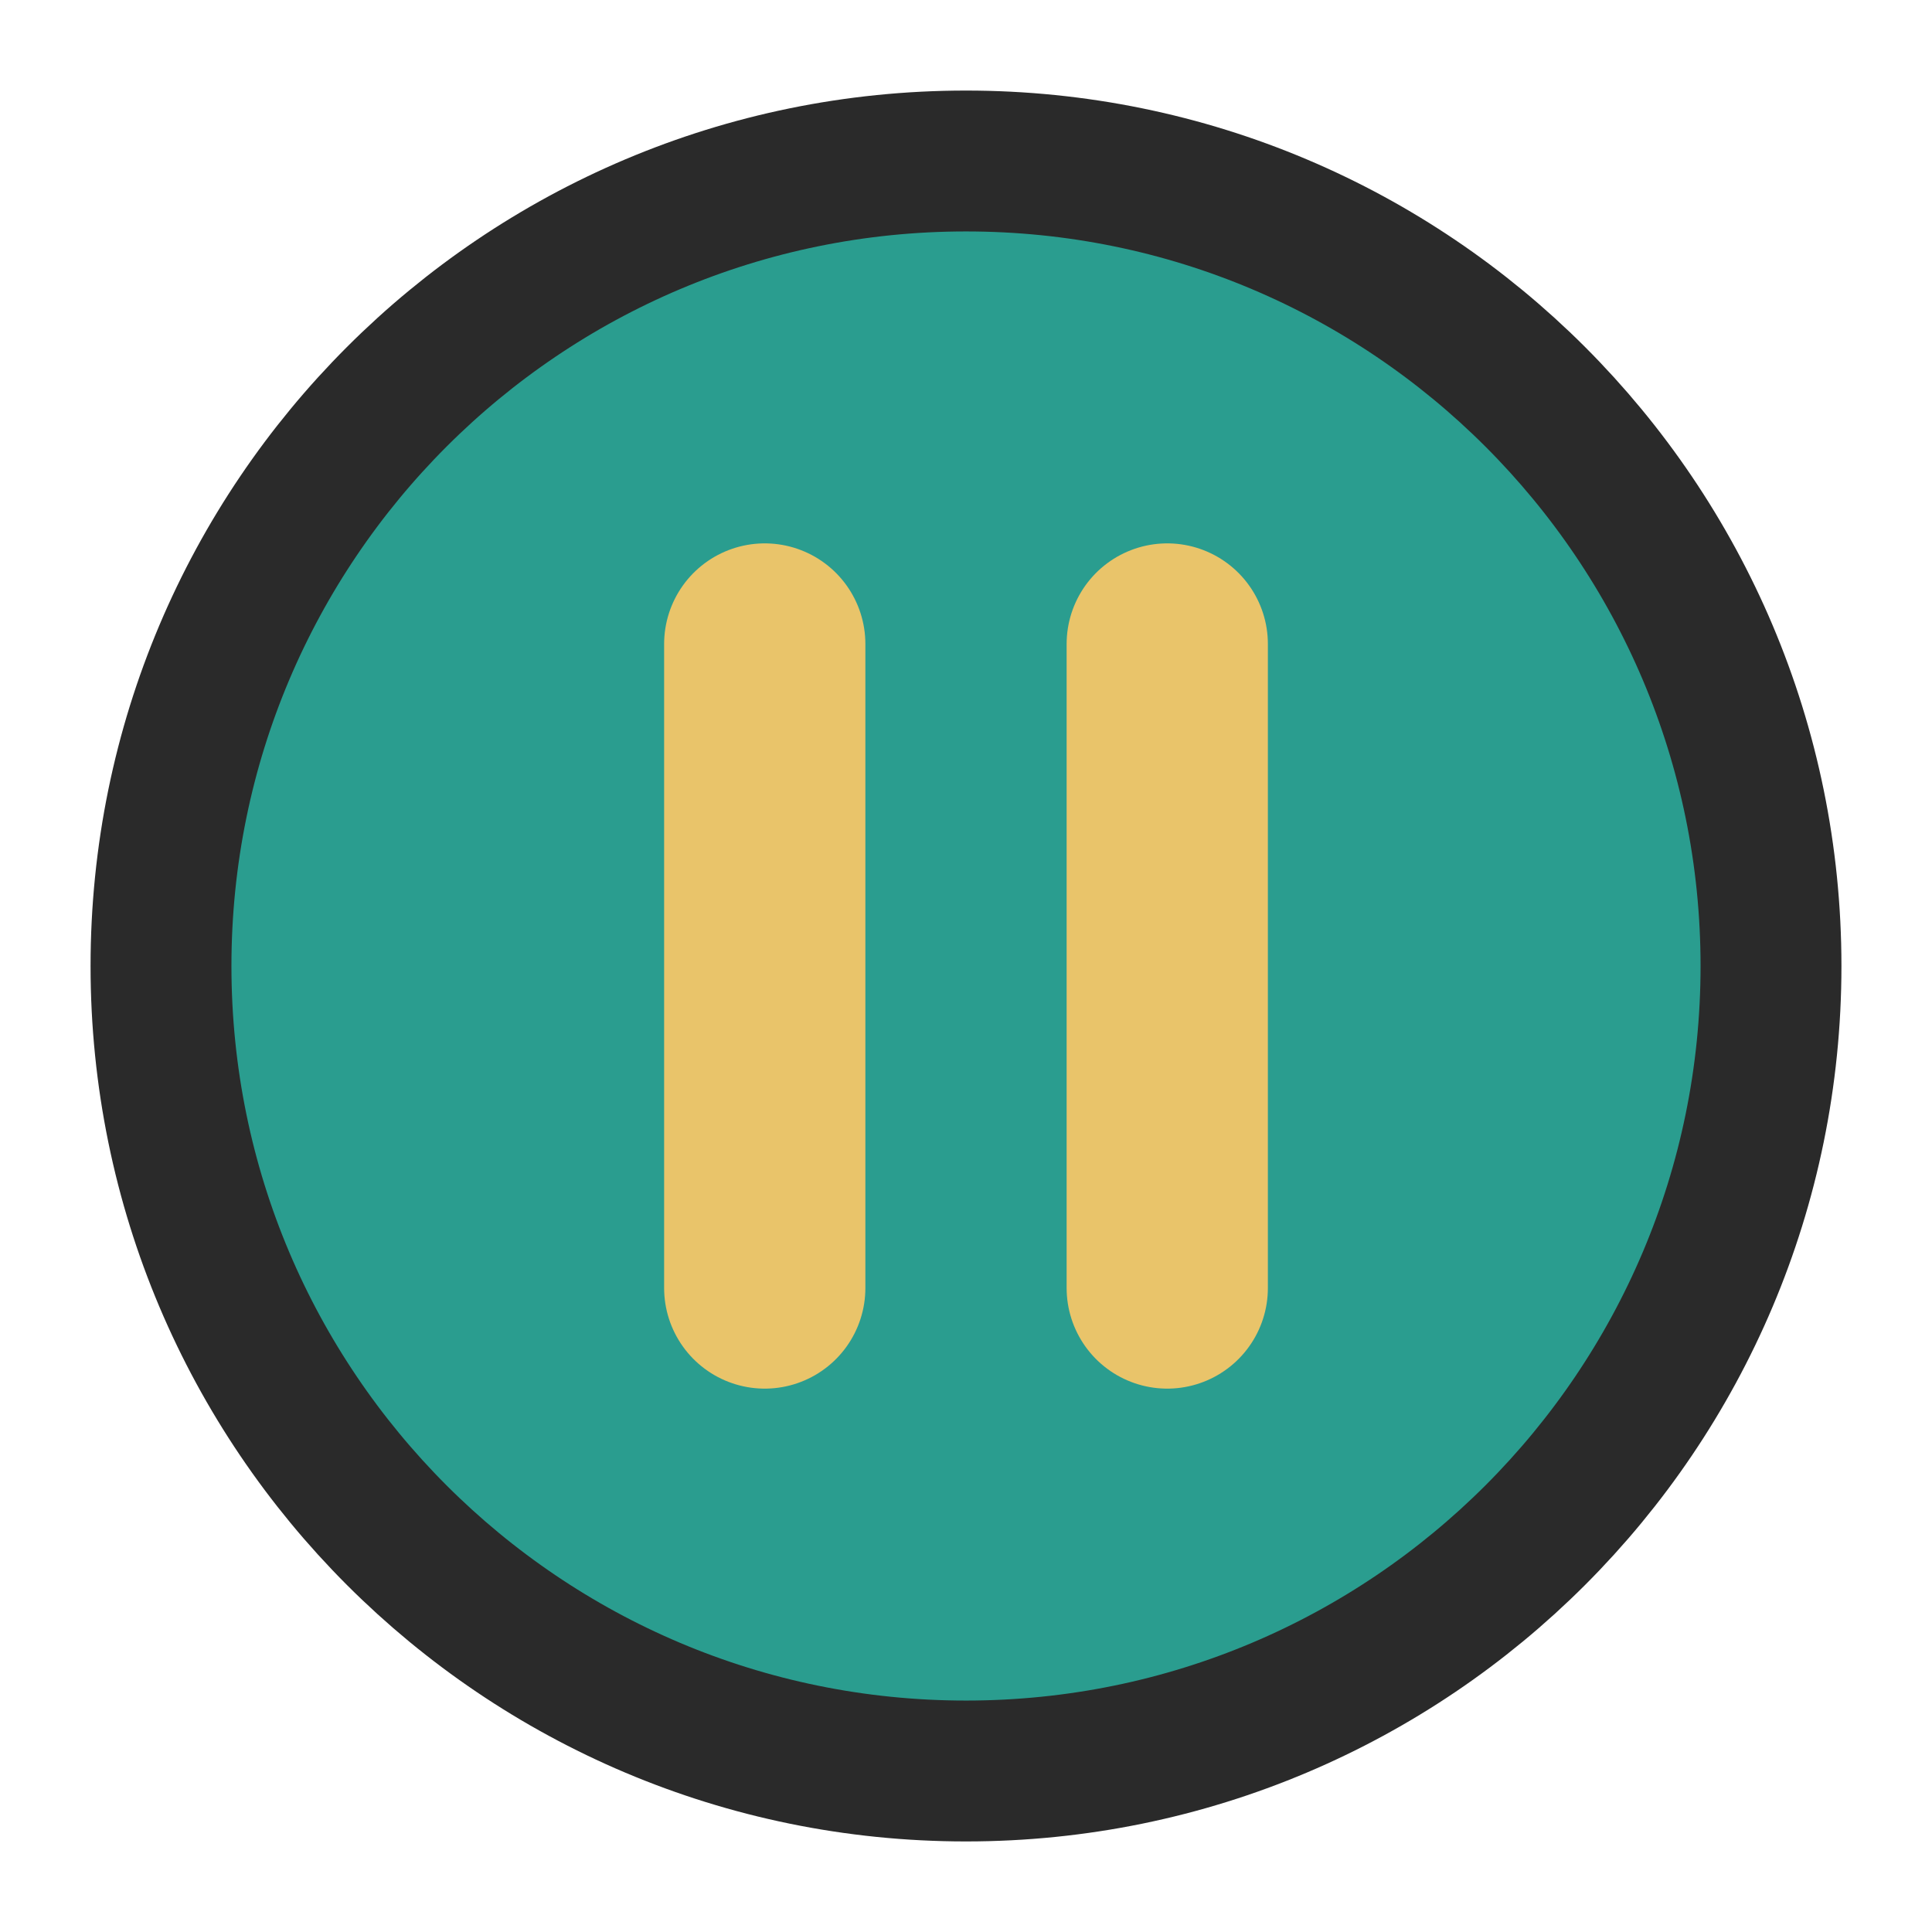
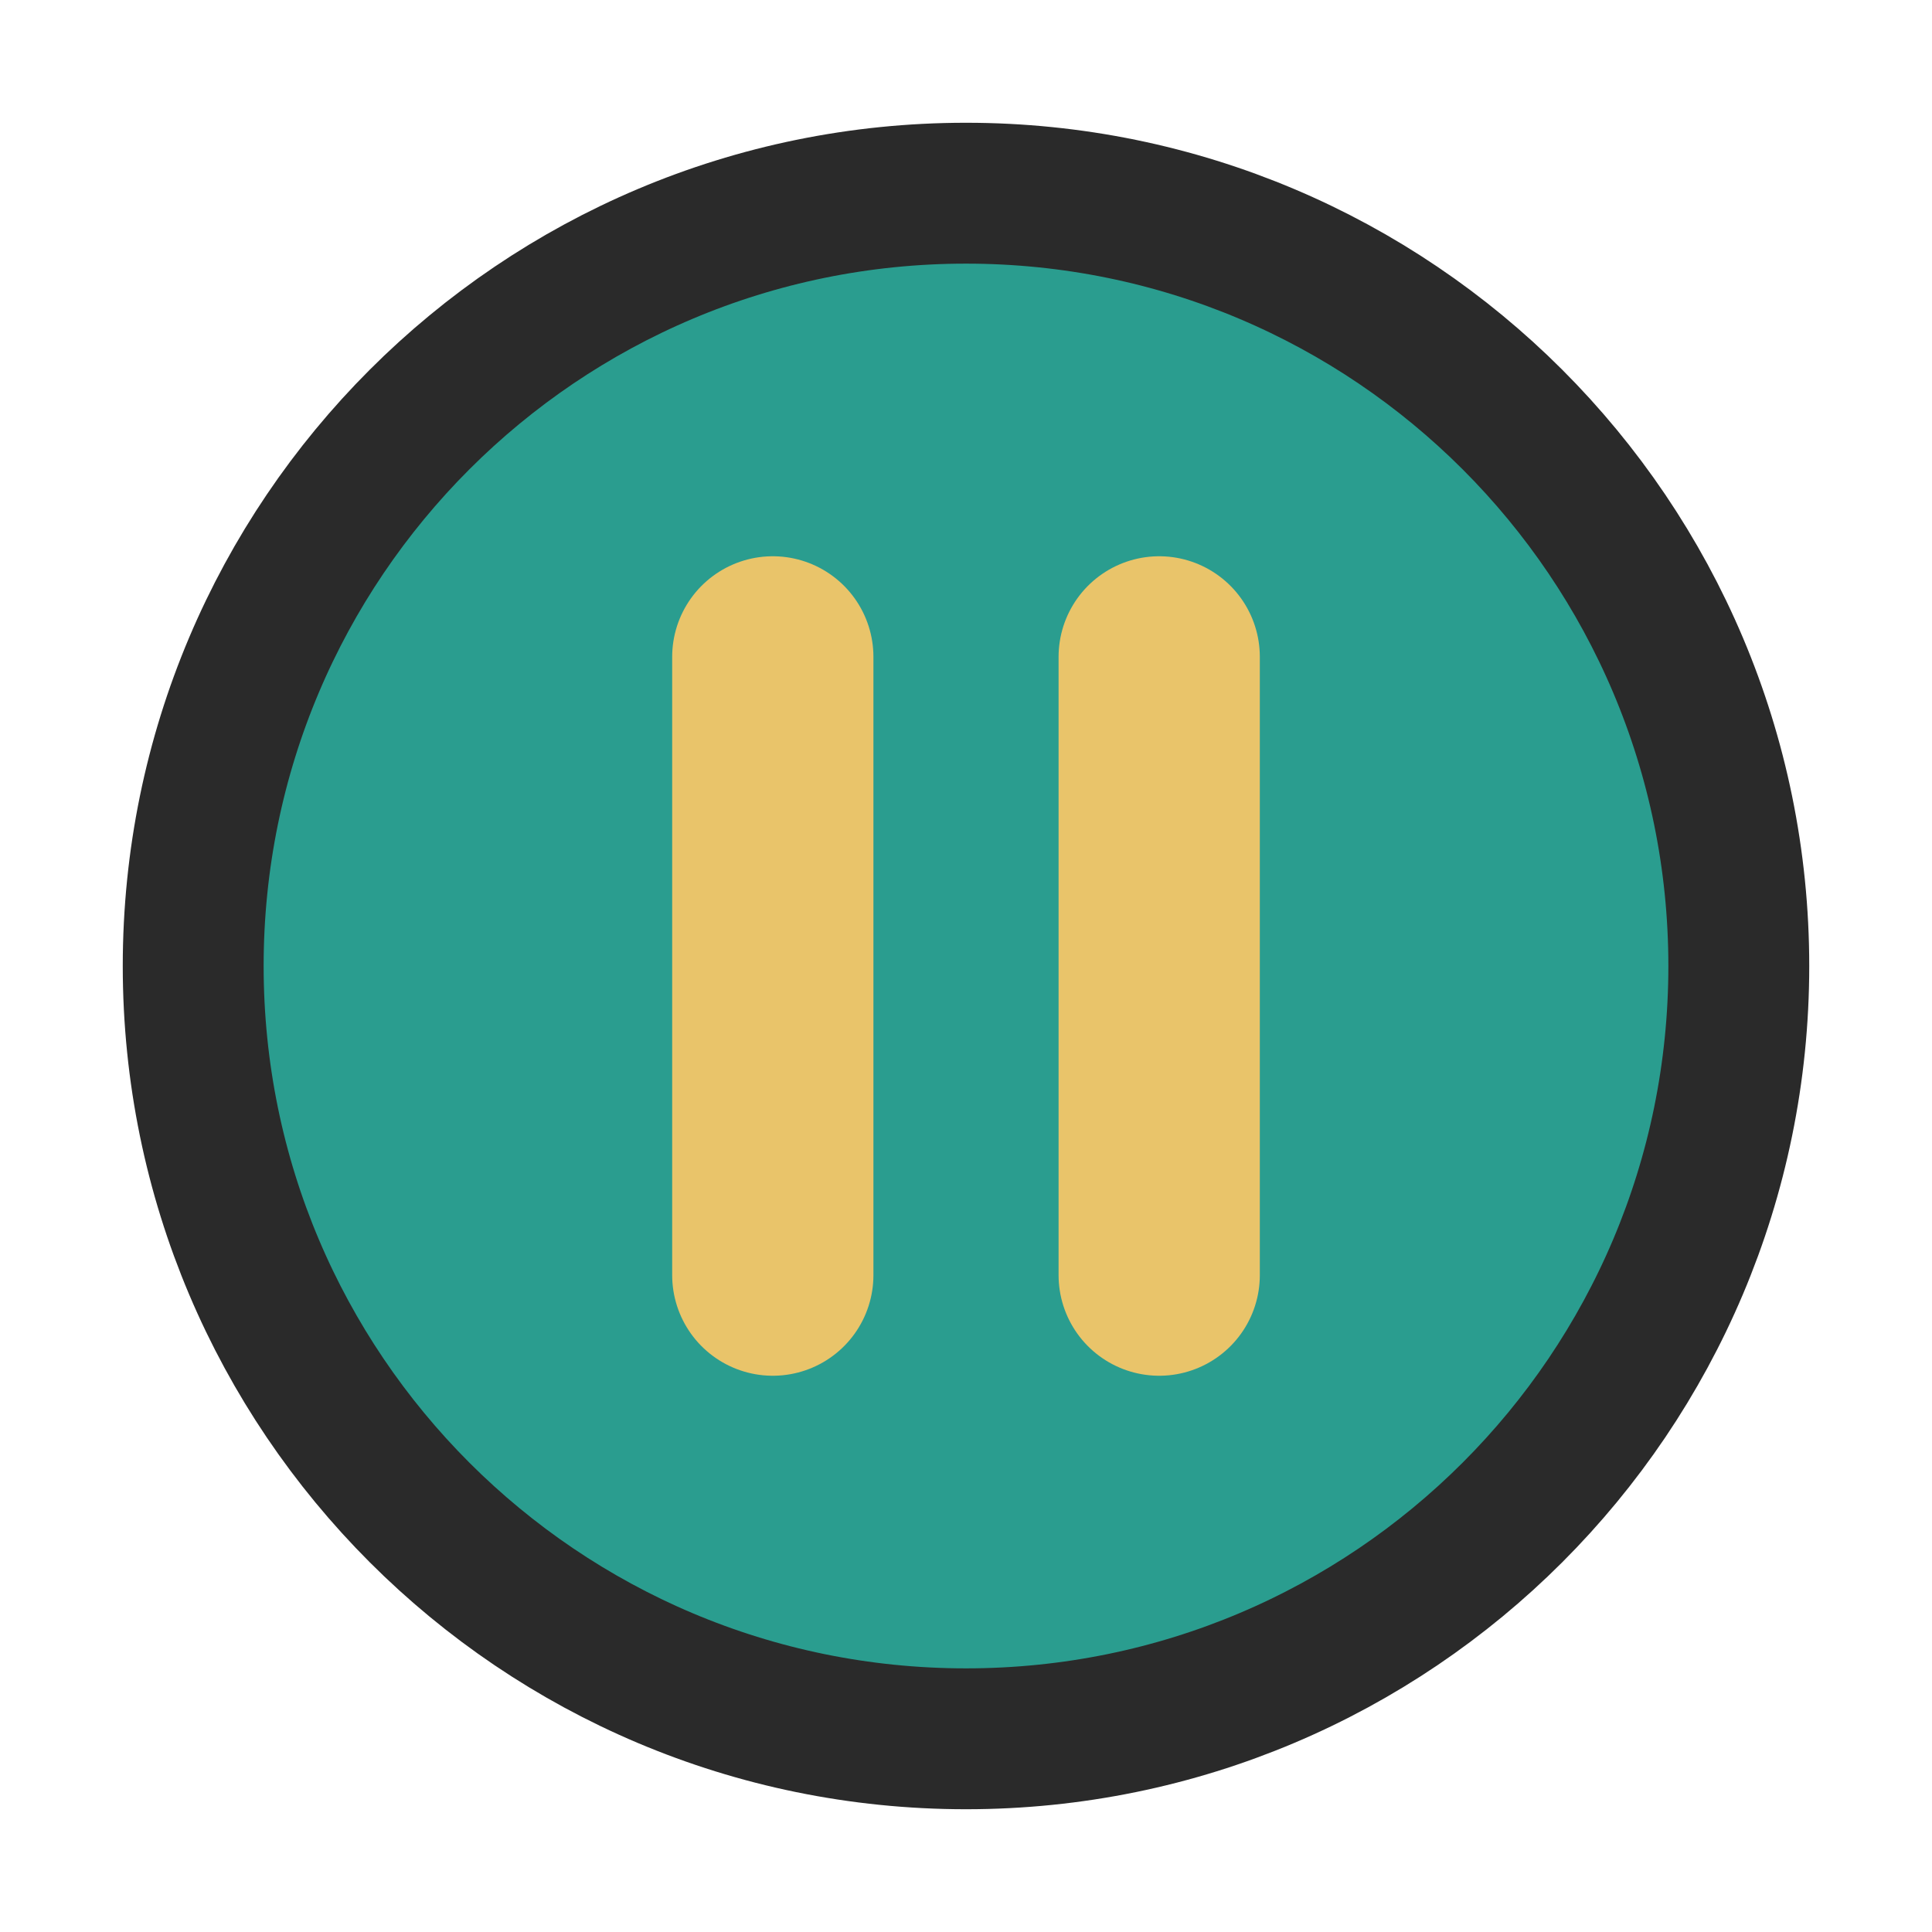
<svg xmlns="http://www.w3.org/2000/svg" viewBox="0 0 48 48" fill="none" stroke="#2A2A2A" stroke-width="3.5" stroke-linecap="round" stroke-linejoin="round">
-   <circle cx="24" cy="24" r="20" fill="#2A9D8F" />
-   <path d="M19 16 L19 32" stroke="#E9C46A" stroke-width="5" />
-   <path d="M29 16 L29 32" stroke="#E9C46A" stroke-width="5" />
+   <circle cx="24" cy="24" r="19.2" fill="#2A9D8F" />
+   <path d="M19.2 16.32 L19.2 31.68" stroke="#E9C46A" stroke-width="5" />
+   <path d="M28.8 16.32 L28.8 31.68" stroke="#E9C46A" stroke-width="5" />
</svg>
